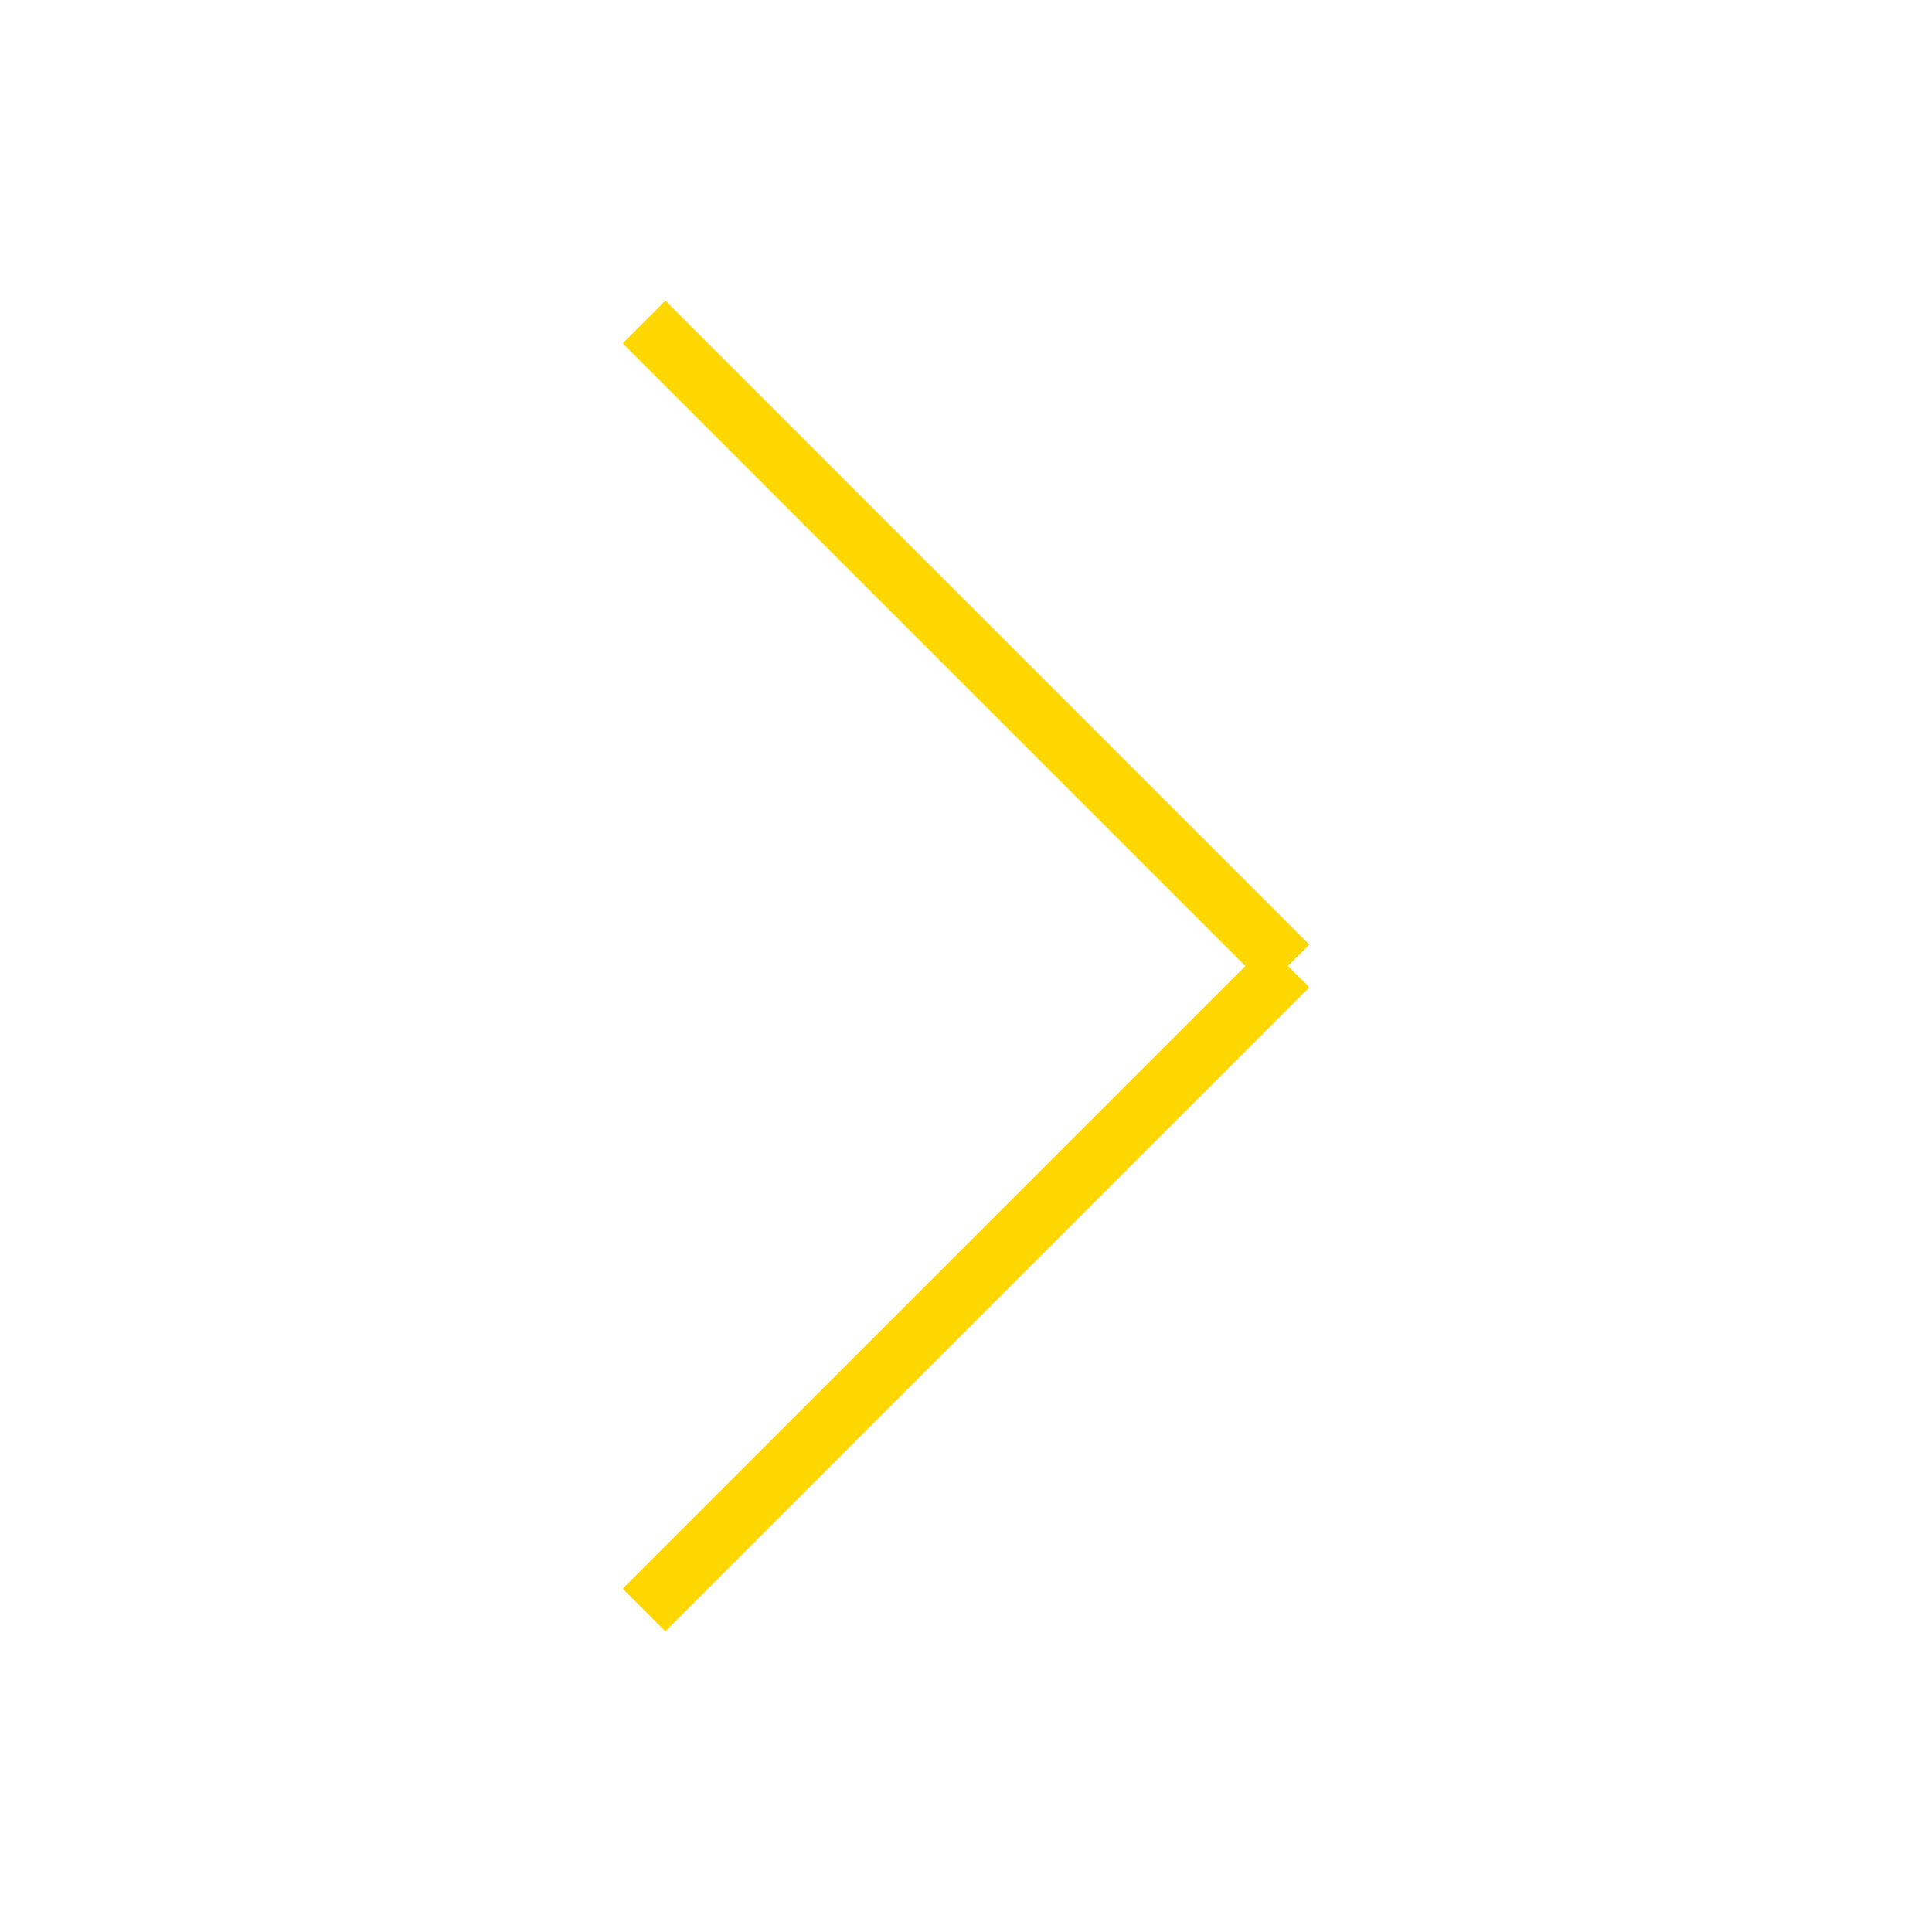
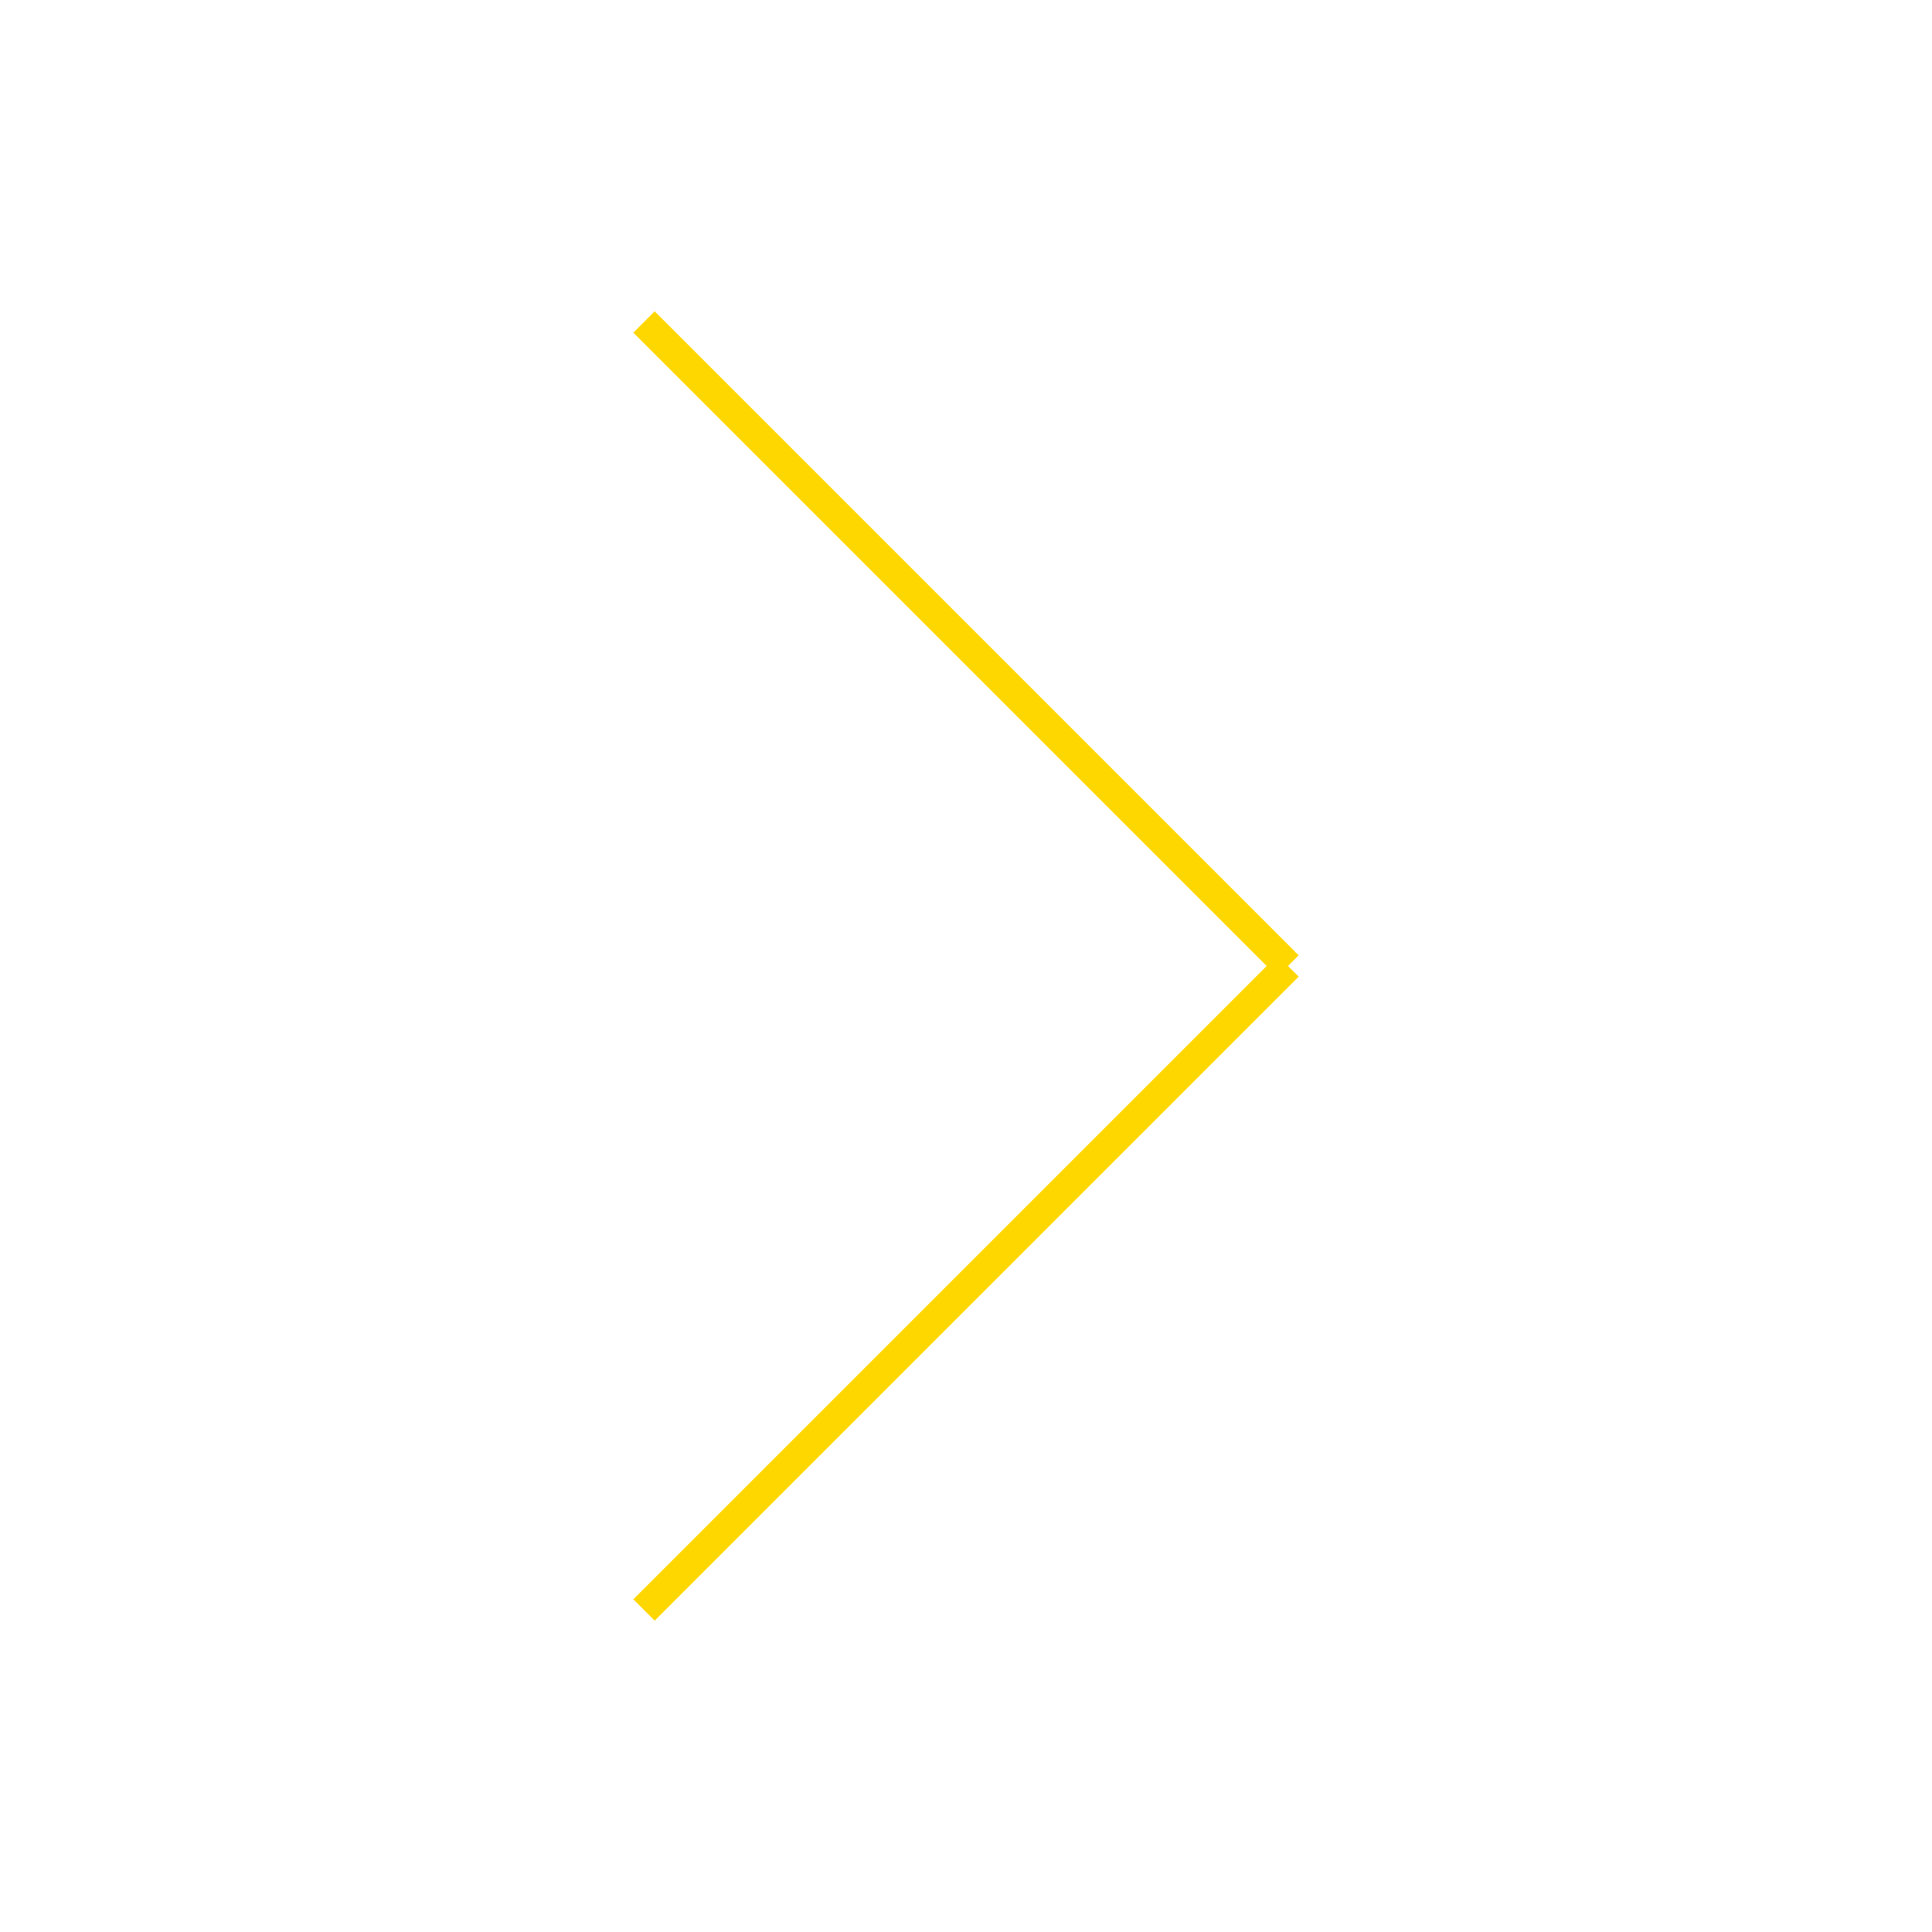
<svg xmlns="http://www.w3.org/2000/svg" width="96px" height="96px" viewBox="0 0 96 96" zoomAndPan="disable">
  <style>
		line {
			stroke: #ffd700;
- 			stroke-width: 3px;
+ 			stroke-width: 1.5px;
		}
	</style>
  <line x1="32" y1="16" x2="64" y2="48" />
  <line x1="32" y1="80" x2="64" y2="48" />
</svg>
